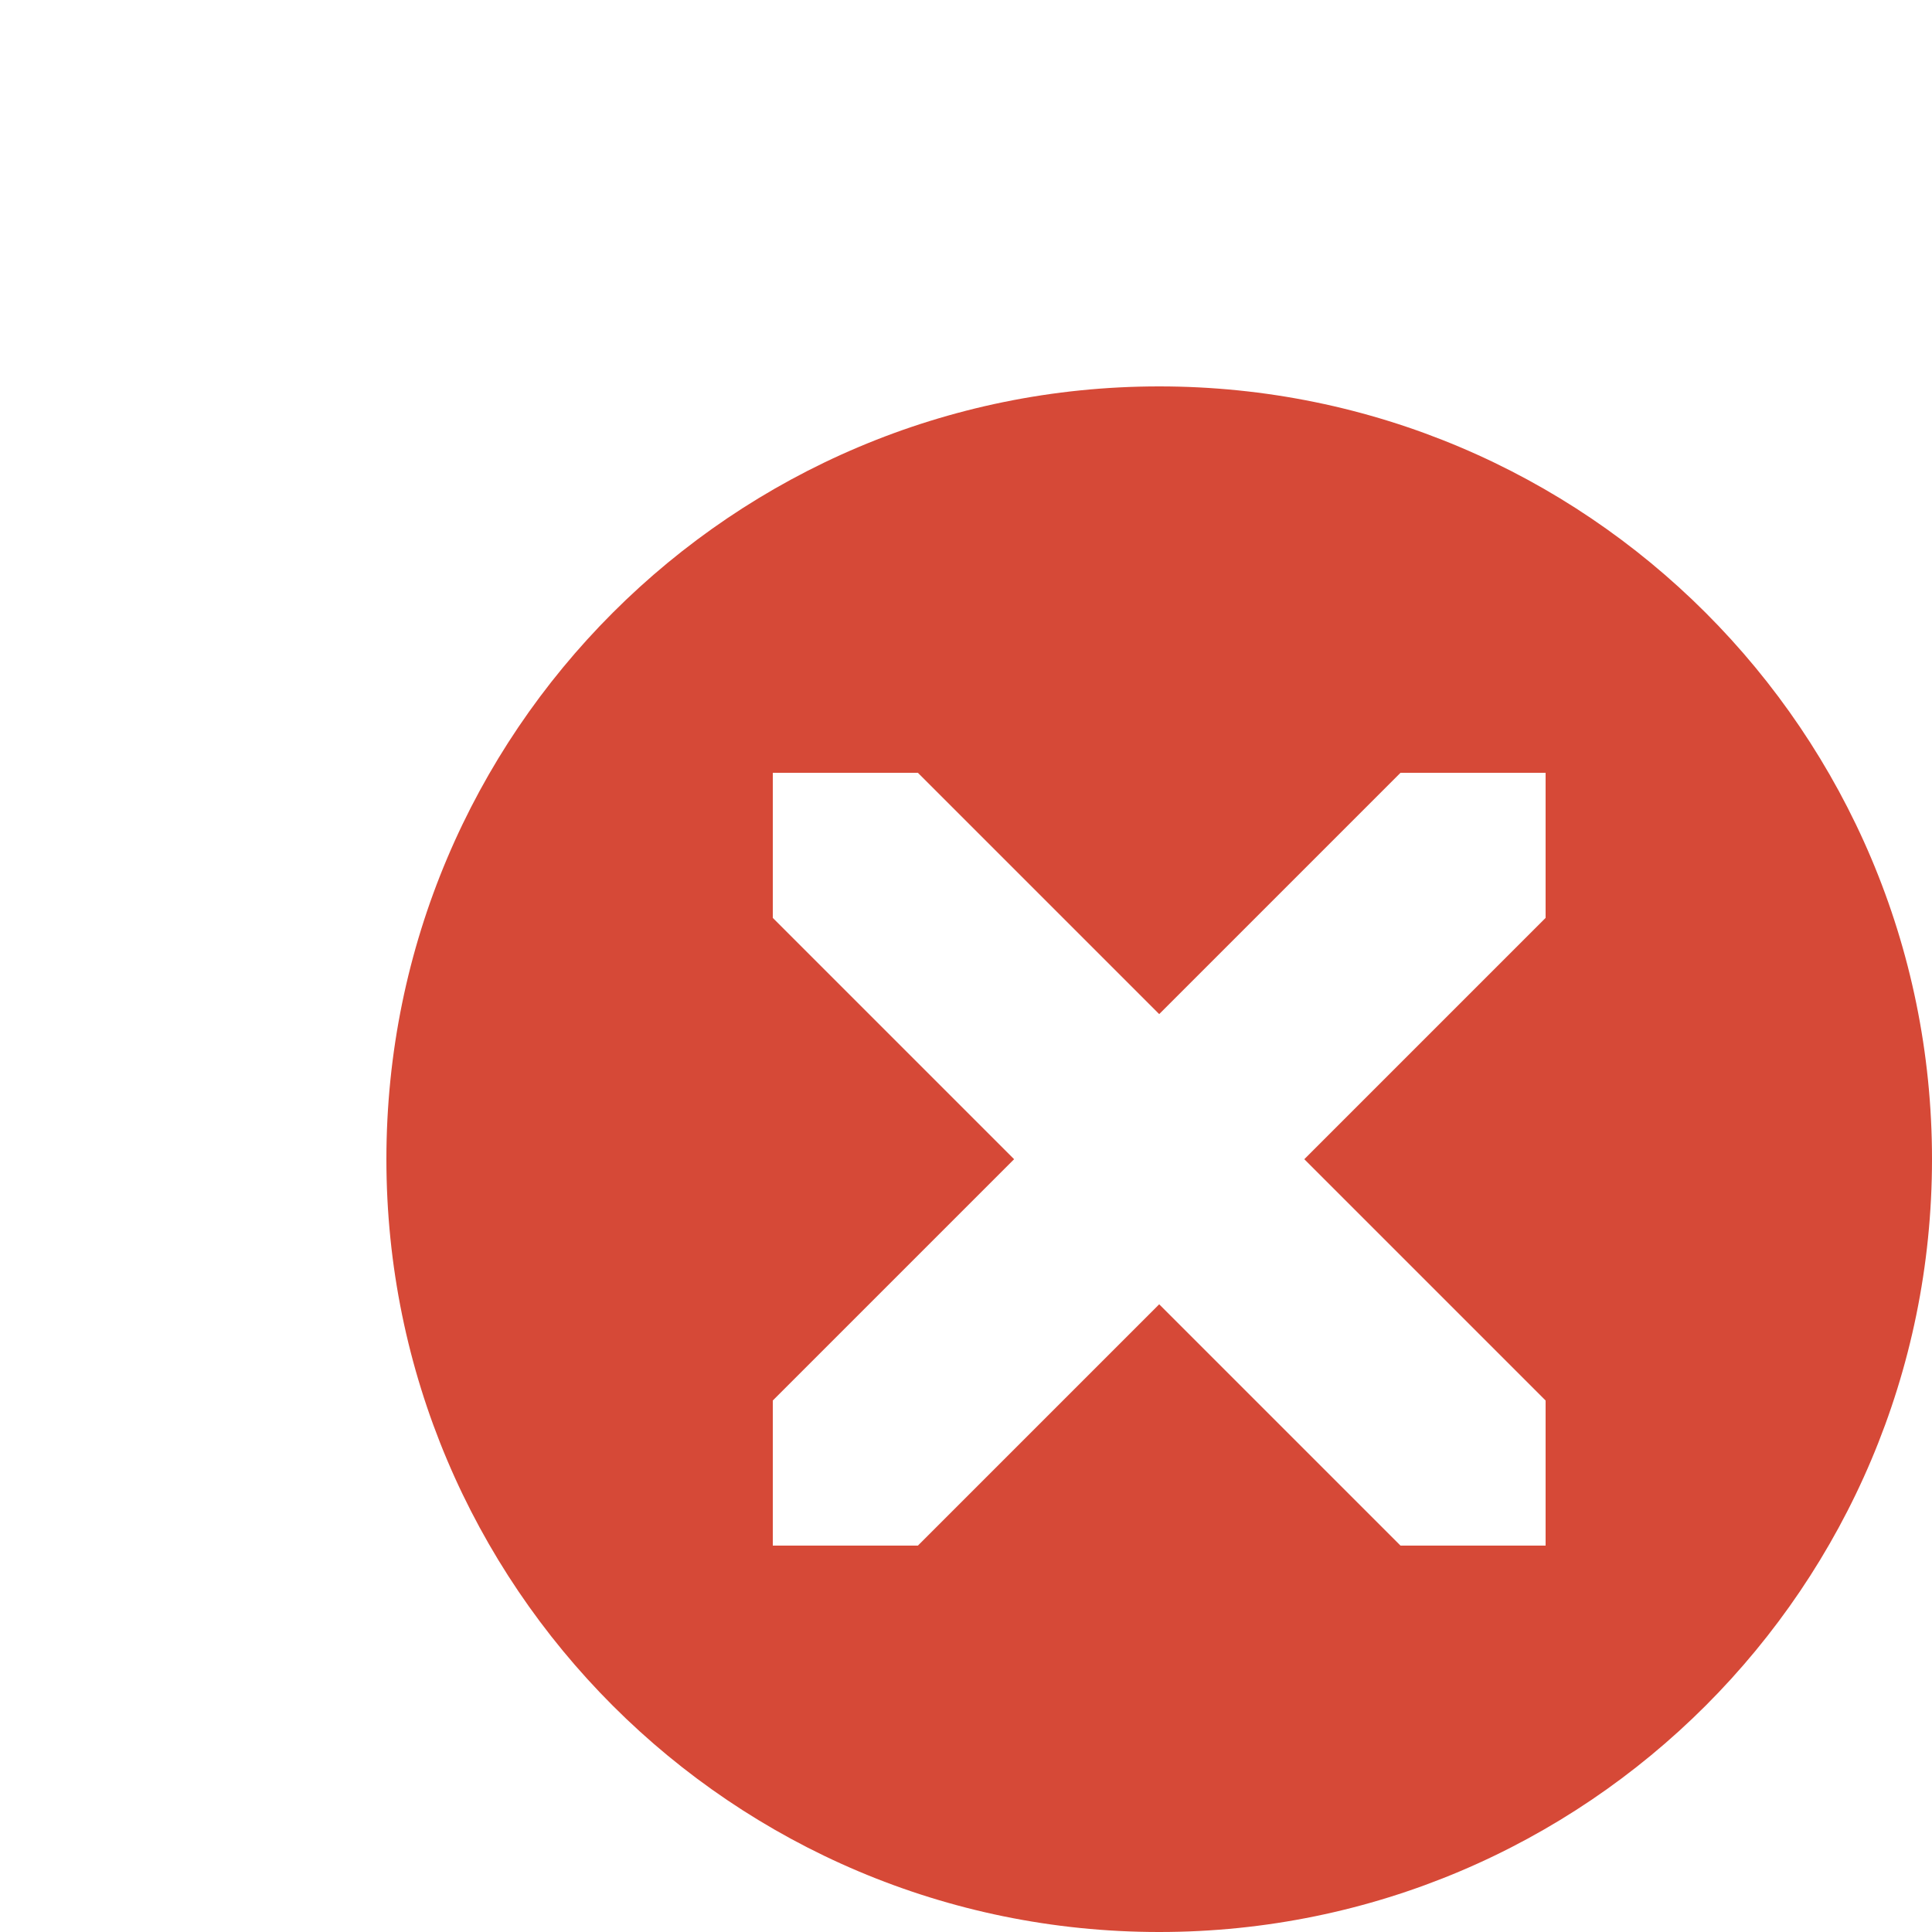
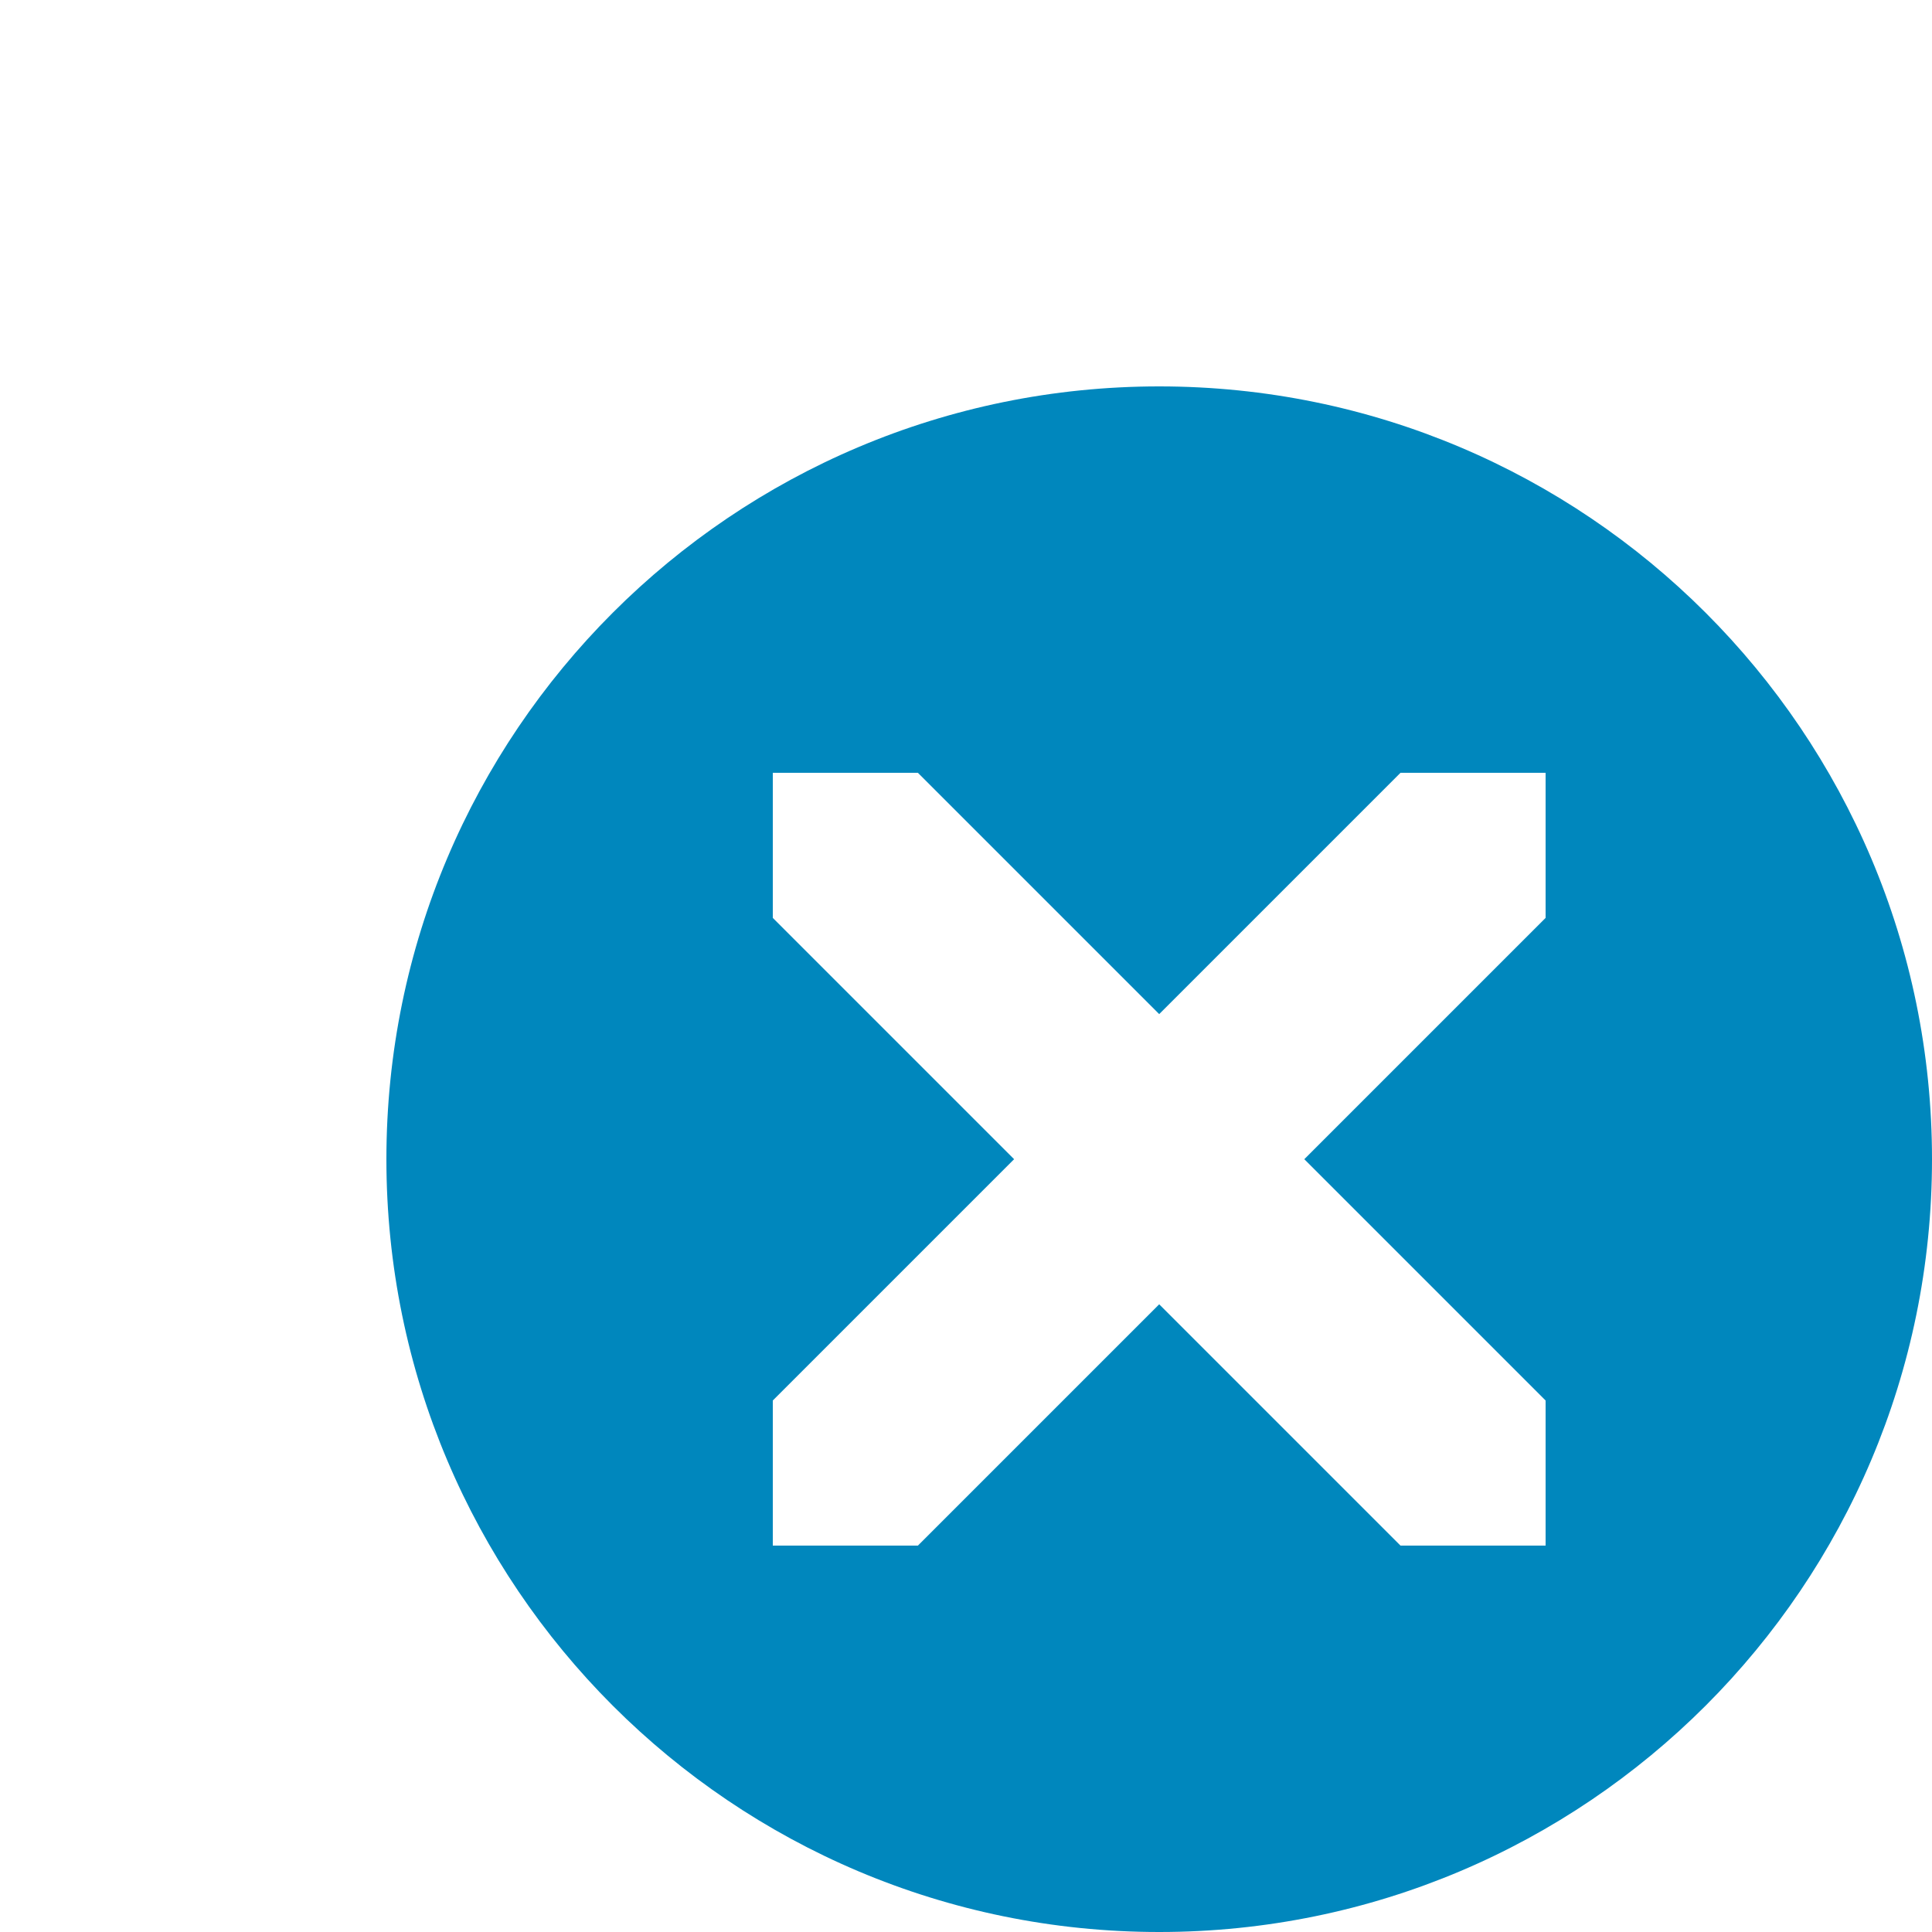
<svg xmlns="http://www.w3.org/2000/svg" width="20" height="20" id="svg11300" version="1.0" style="display:inline;enable-background:new">
  <defs id="defs3">
    <linearGradient id="linearGradient4006-3-3">
      <stop style="stop-color:#ffffff;stop-opacity:1;" offset="0" id="stop4008-3-1" />
      <stop style="stop-color:#ffffff;stop-opacity:0;" offset="1" id="stop4010-8-5" />
    </linearGradient>
    <linearGradient id="linearGradient3811-3">
      <stop id="stop3813-3" offset="0" style="stop-color:#ffffff;stop-opacity:1;" />
      <stop id="stop3815-9" offset="1" style="stop-color:#ffffff;stop-opacity:0;" />
    </linearGradient>
  </defs>
  <g style="display:inline" id="layer1" transform="translate(0,-280)">
-     <path style="opacity:1;fill:#d64937;fill-opacity:1;fill-rule:nonzero;stroke:none;stroke-width:2;stroke-linecap:butt;stroke-linejoin:miter;stroke-miterlimit:4;stroke-dasharray:none;stroke-dashoffset:0;stroke-opacity:1" d="m 12,284 a 8,8 0 0 0 -8,8 8,8 0 0 0 8,8 8,8 0 0 0 8,-8 8,8 0 0 0 -8,-8 z m -4,4 1.502,0 L 12,290.498 14.498,288 16,288 16,289.502 13.502,292 16,294.498 16,296 14.498,296 12,293.502 9.502,296 8,296 8,294.498 10.498,292 8,289.502 8,288 Z" id="path4177" />
+     <path style="opacity:1;fill:#0087BD;fill-opacity:1;fill-rule:nonzero;stroke:none;stroke-width:2;stroke-linecap:butt;stroke-linejoin:miter;stroke-miterlimit:4;stroke-dasharray:none;stroke-dashoffset:0;stroke-opacity:1" d="m 12,284 a 8,8 0 0 0 -8,8 8,8 0 0 0 8,8 8,8 0 0 0 8,-8 8,8 0 0 0 -8,-8 z m -4,4 1.502,0 L 12,290.498 14.498,288 16,288 16,289.502 13.502,292 16,294.498 16,296 14.498,296 12,293.502 9.502,296 8,296 8,294.498 10.498,292 8,289.502 8,288 Z" id="path4177" />
  </g>
</svg>
